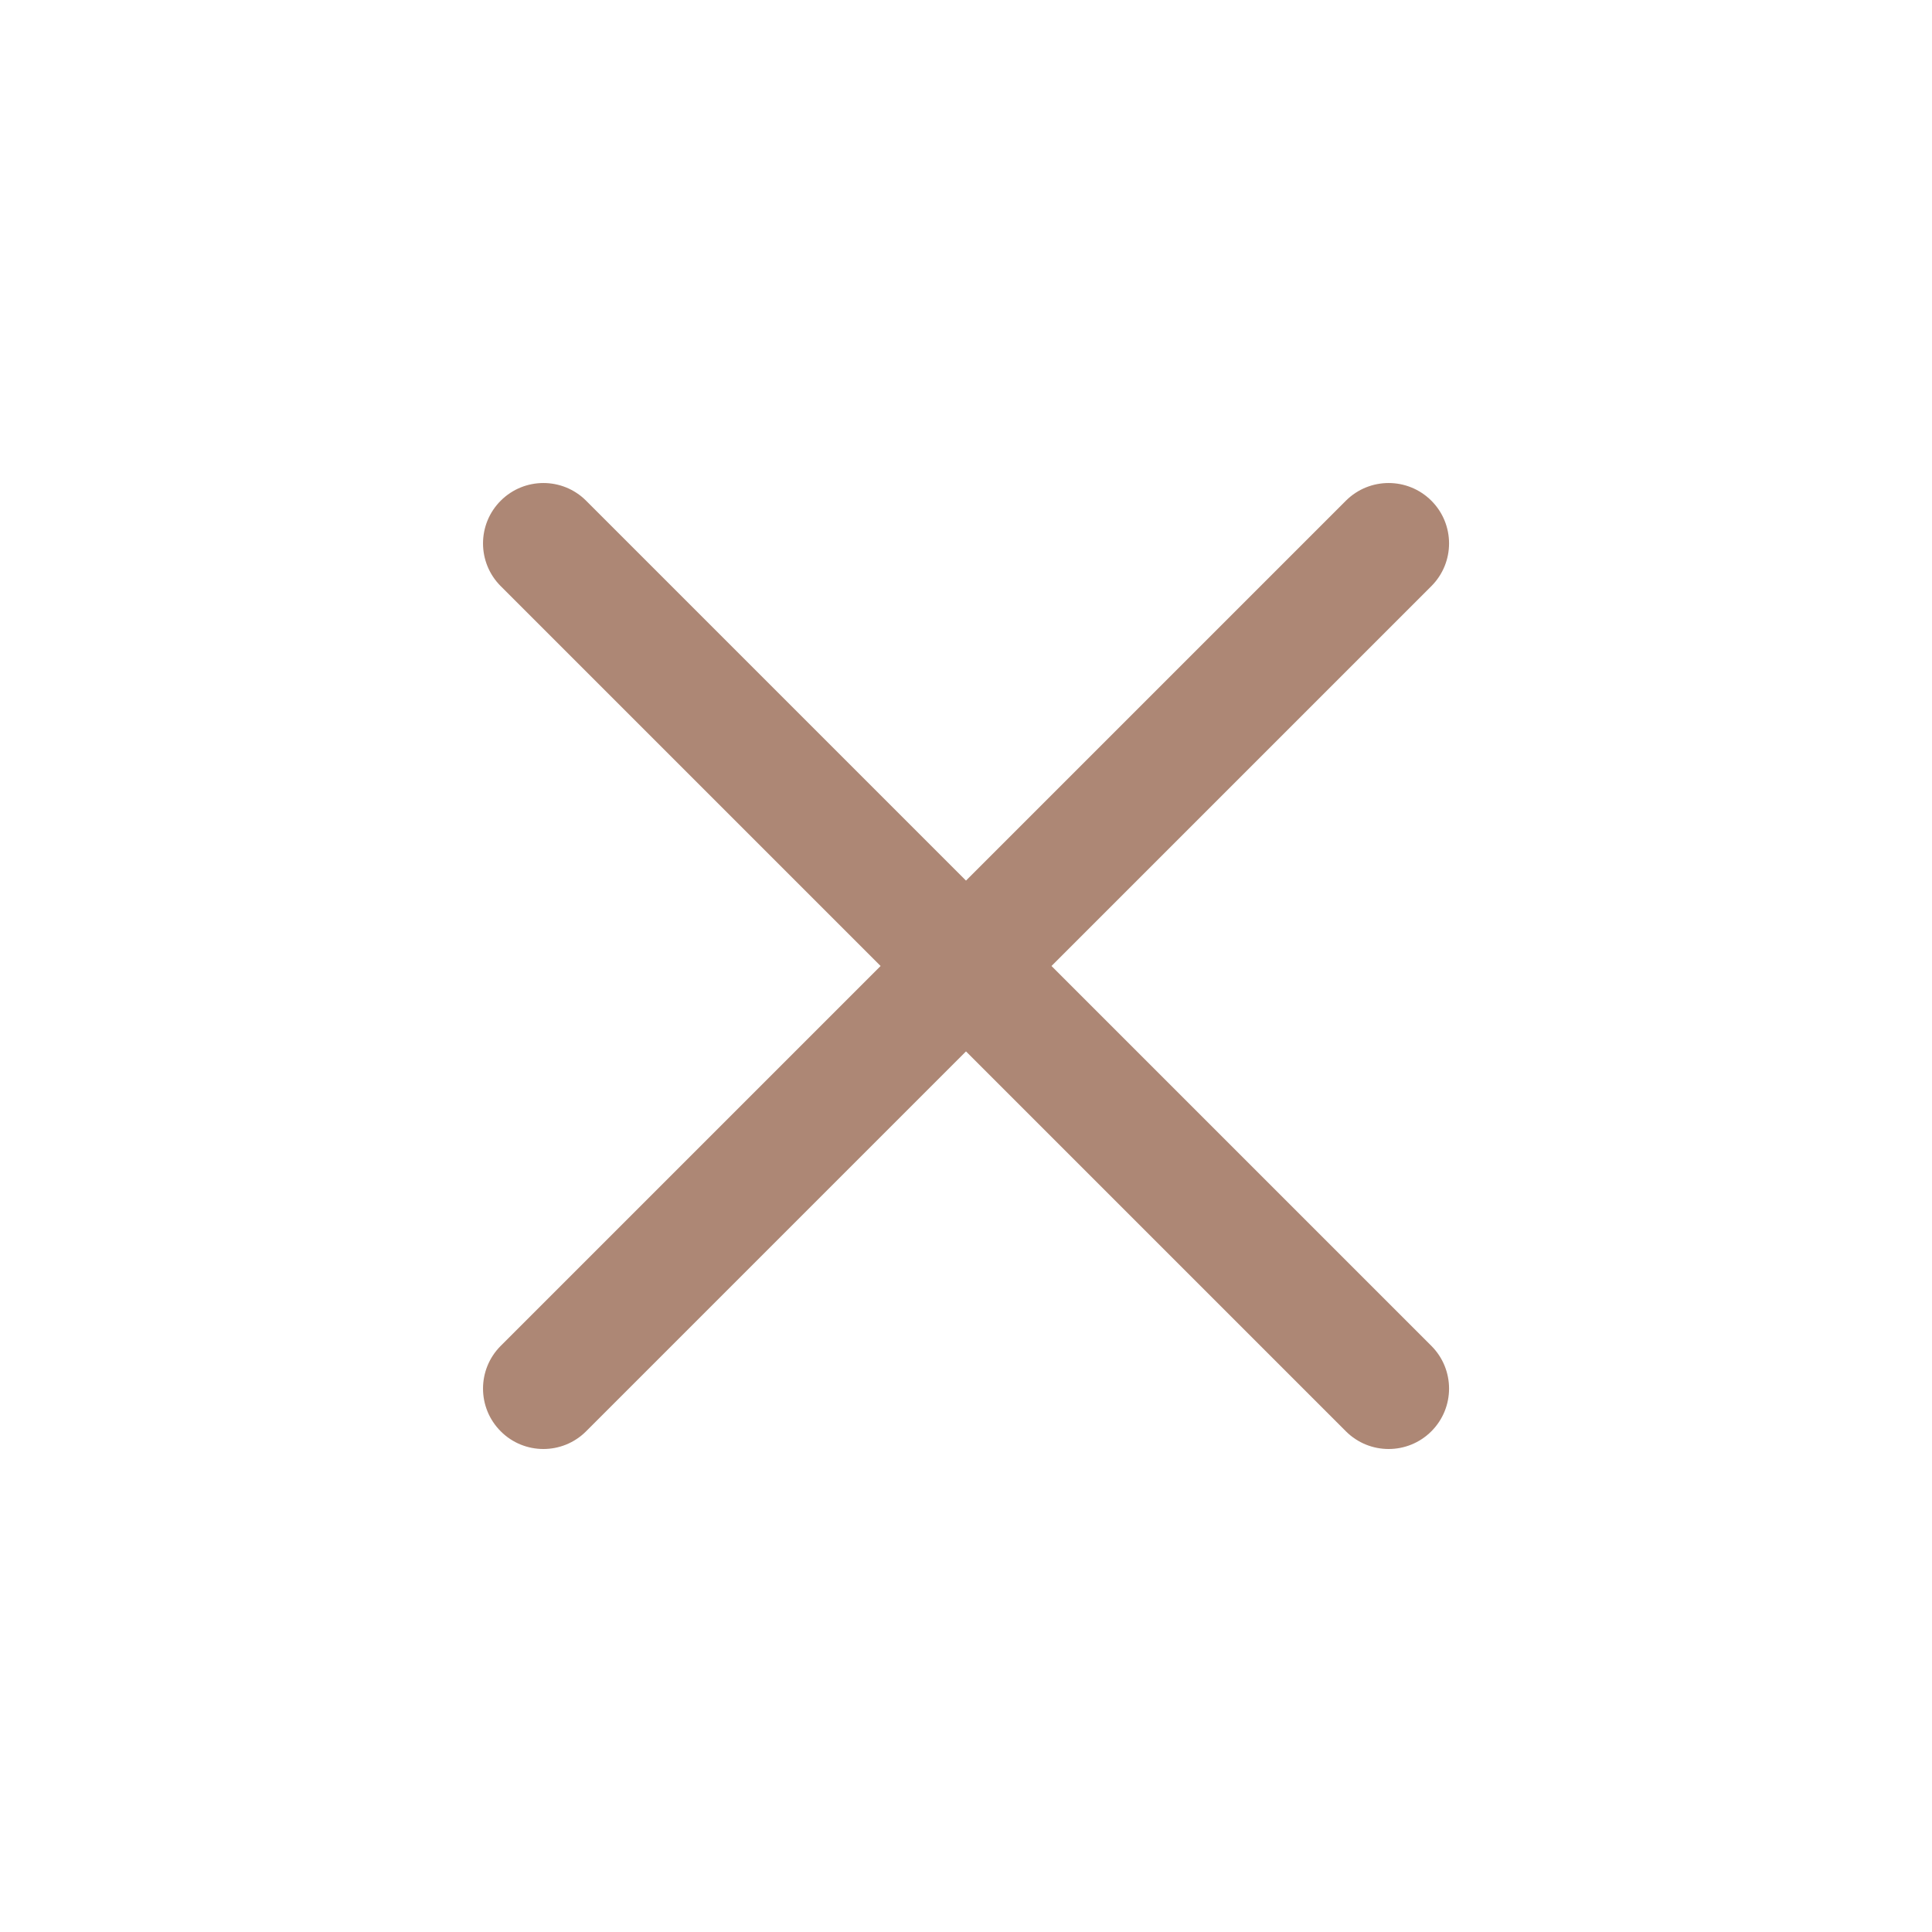
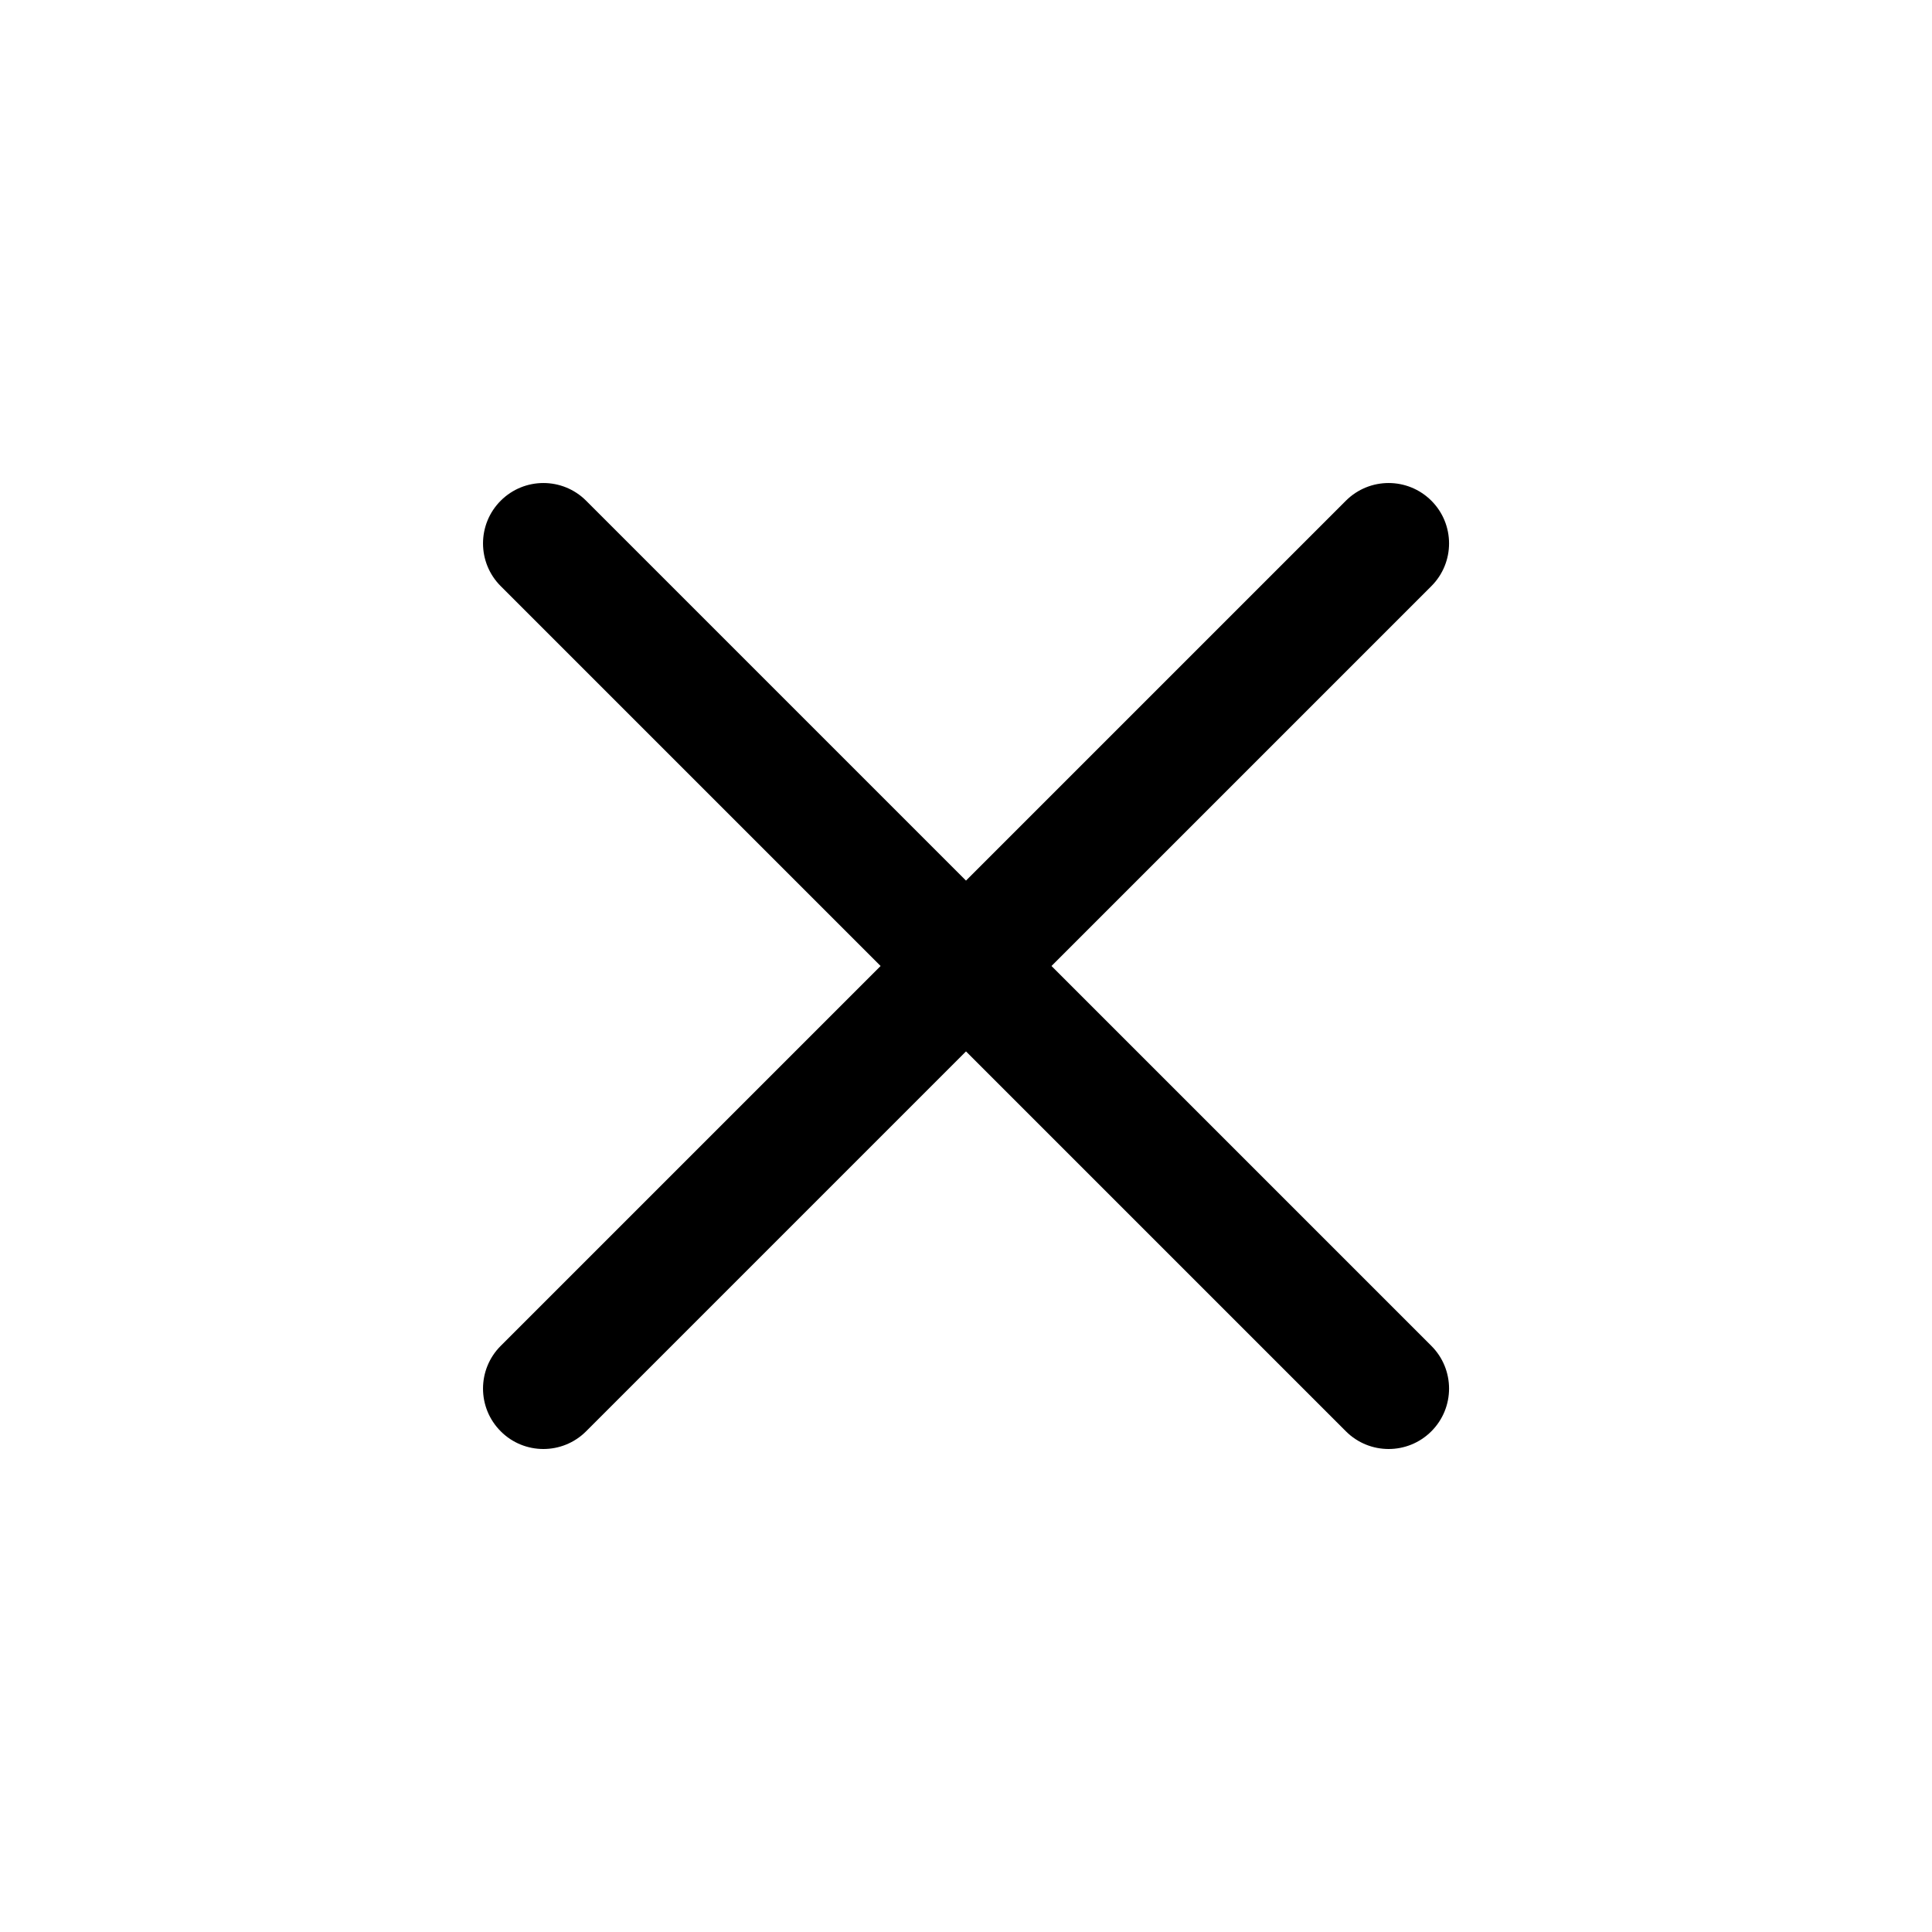
<svg xmlns="http://www.w3.org/2000/svg" width="24" height="24" viewBox="0 0 24 24" fill="none">
-   <path d="M13.062 12L17.781 7.281C18.074 6.988 18.074 6.513 17.781 6.22C17.487 5.927 17.013 5.927 16.719 6.22L12 10.939L7.281 6.22C6.988 5.927 6.513 5.927 6.22 6.22C5.927 6.513 5.927 6.988 6.22 7.281L10.939 12L6.22 16.719C5.927 17.012 5.927 17.487 6.22 17.78C6.366 17.927 6.559 18 6.75 18C6.942 18 7.134 17.927 7.281 17.78L12 13.061L16.719 17.78C16.866 17.927 17.058 18 17.25 18C17.442 18 17.634 17.927 17.781 17.78C18.074 17.487 18.074 17.012 17.781 16.719L13.062 12Z" fill="#AD8775" />
+   <path d="M13.062 12L17.781 7.281C18.074 6.988 18.074 6.513 17.781 6.22C17.487 5.927 17.013 5.927 16.719 6.22L12 10.939L7.281 6.22C6.988 5.927 6.513 5.927 6.22 6.22C5.927 6.513 5.927 6.988 6.22 7.281L10.939 12L6.22 16.719C5.927 17.012 5.927 17.487 6.22 17.78C6.366 17.927 6.559 18 6.75 18C6.942 18 7.134 17.927 7.281 17.78L12 13.061L16.719 17.78C16.866 17.927 17.058 18 17.25 18C17.442 18 17.634 17.927 17.781 17.78C18.074 17.487 18.074 17.012 17.781 16.719L13.062 12Z" fill="currentColor" />
</svg>
